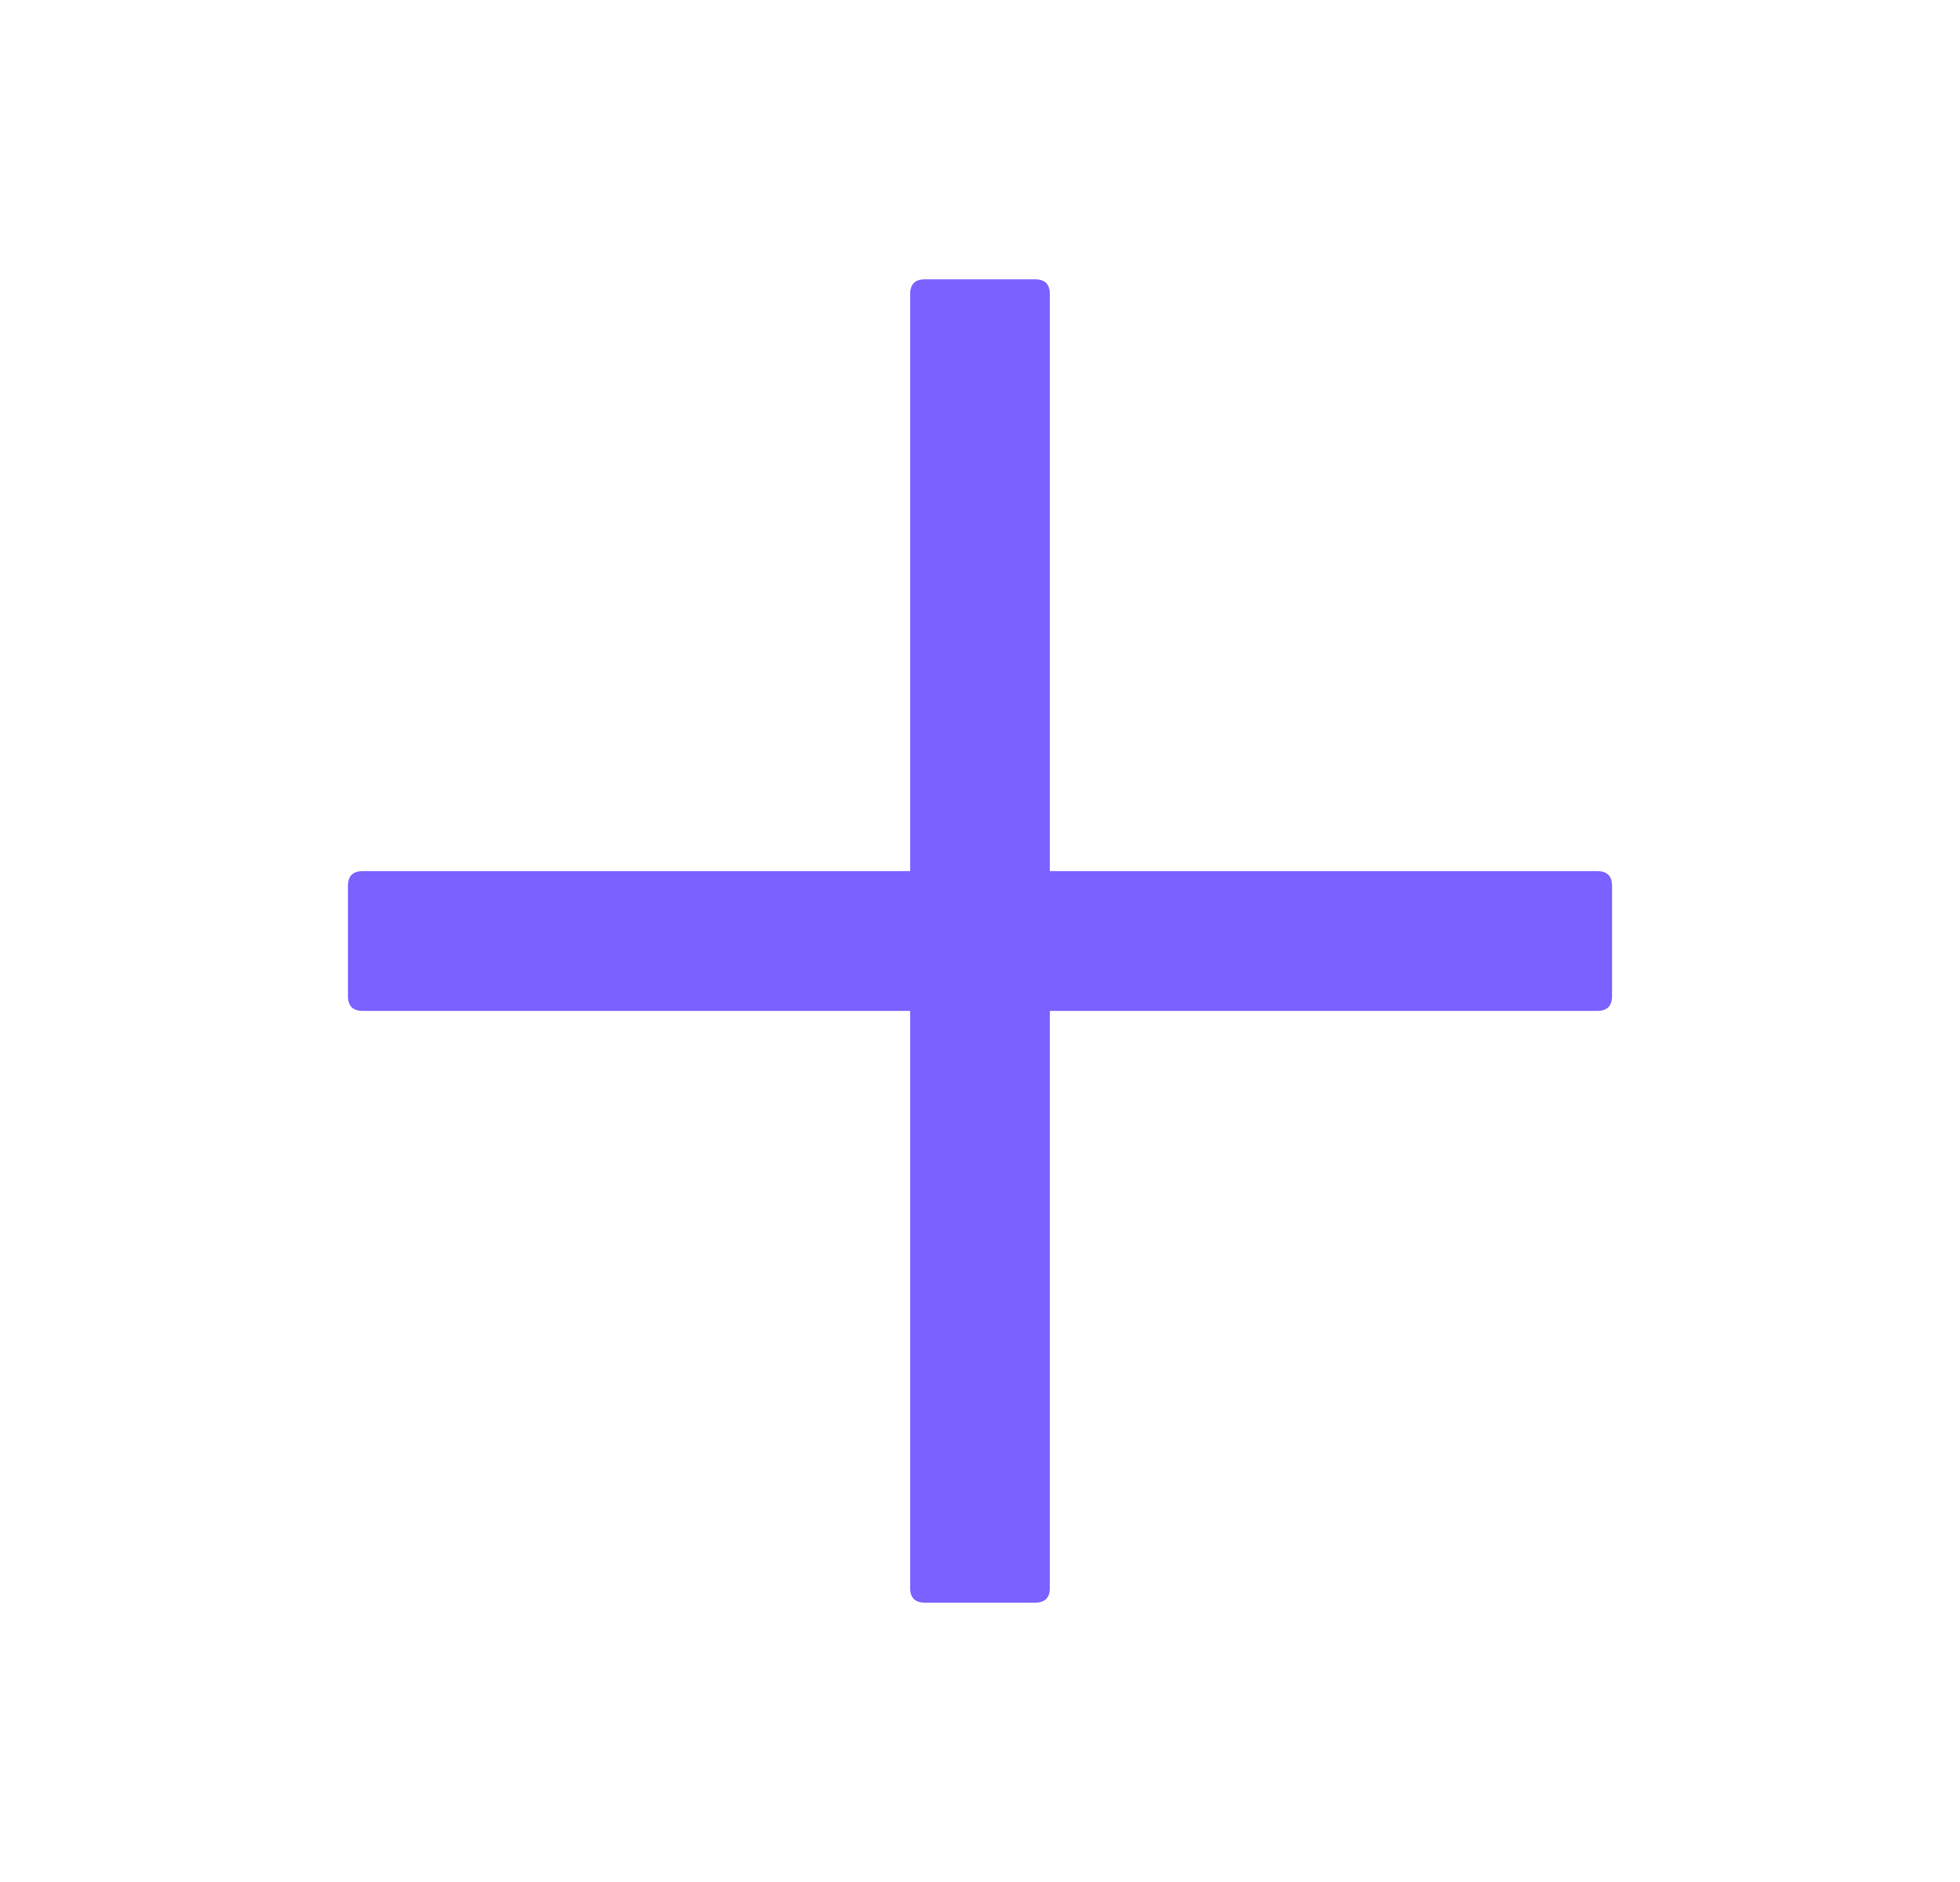
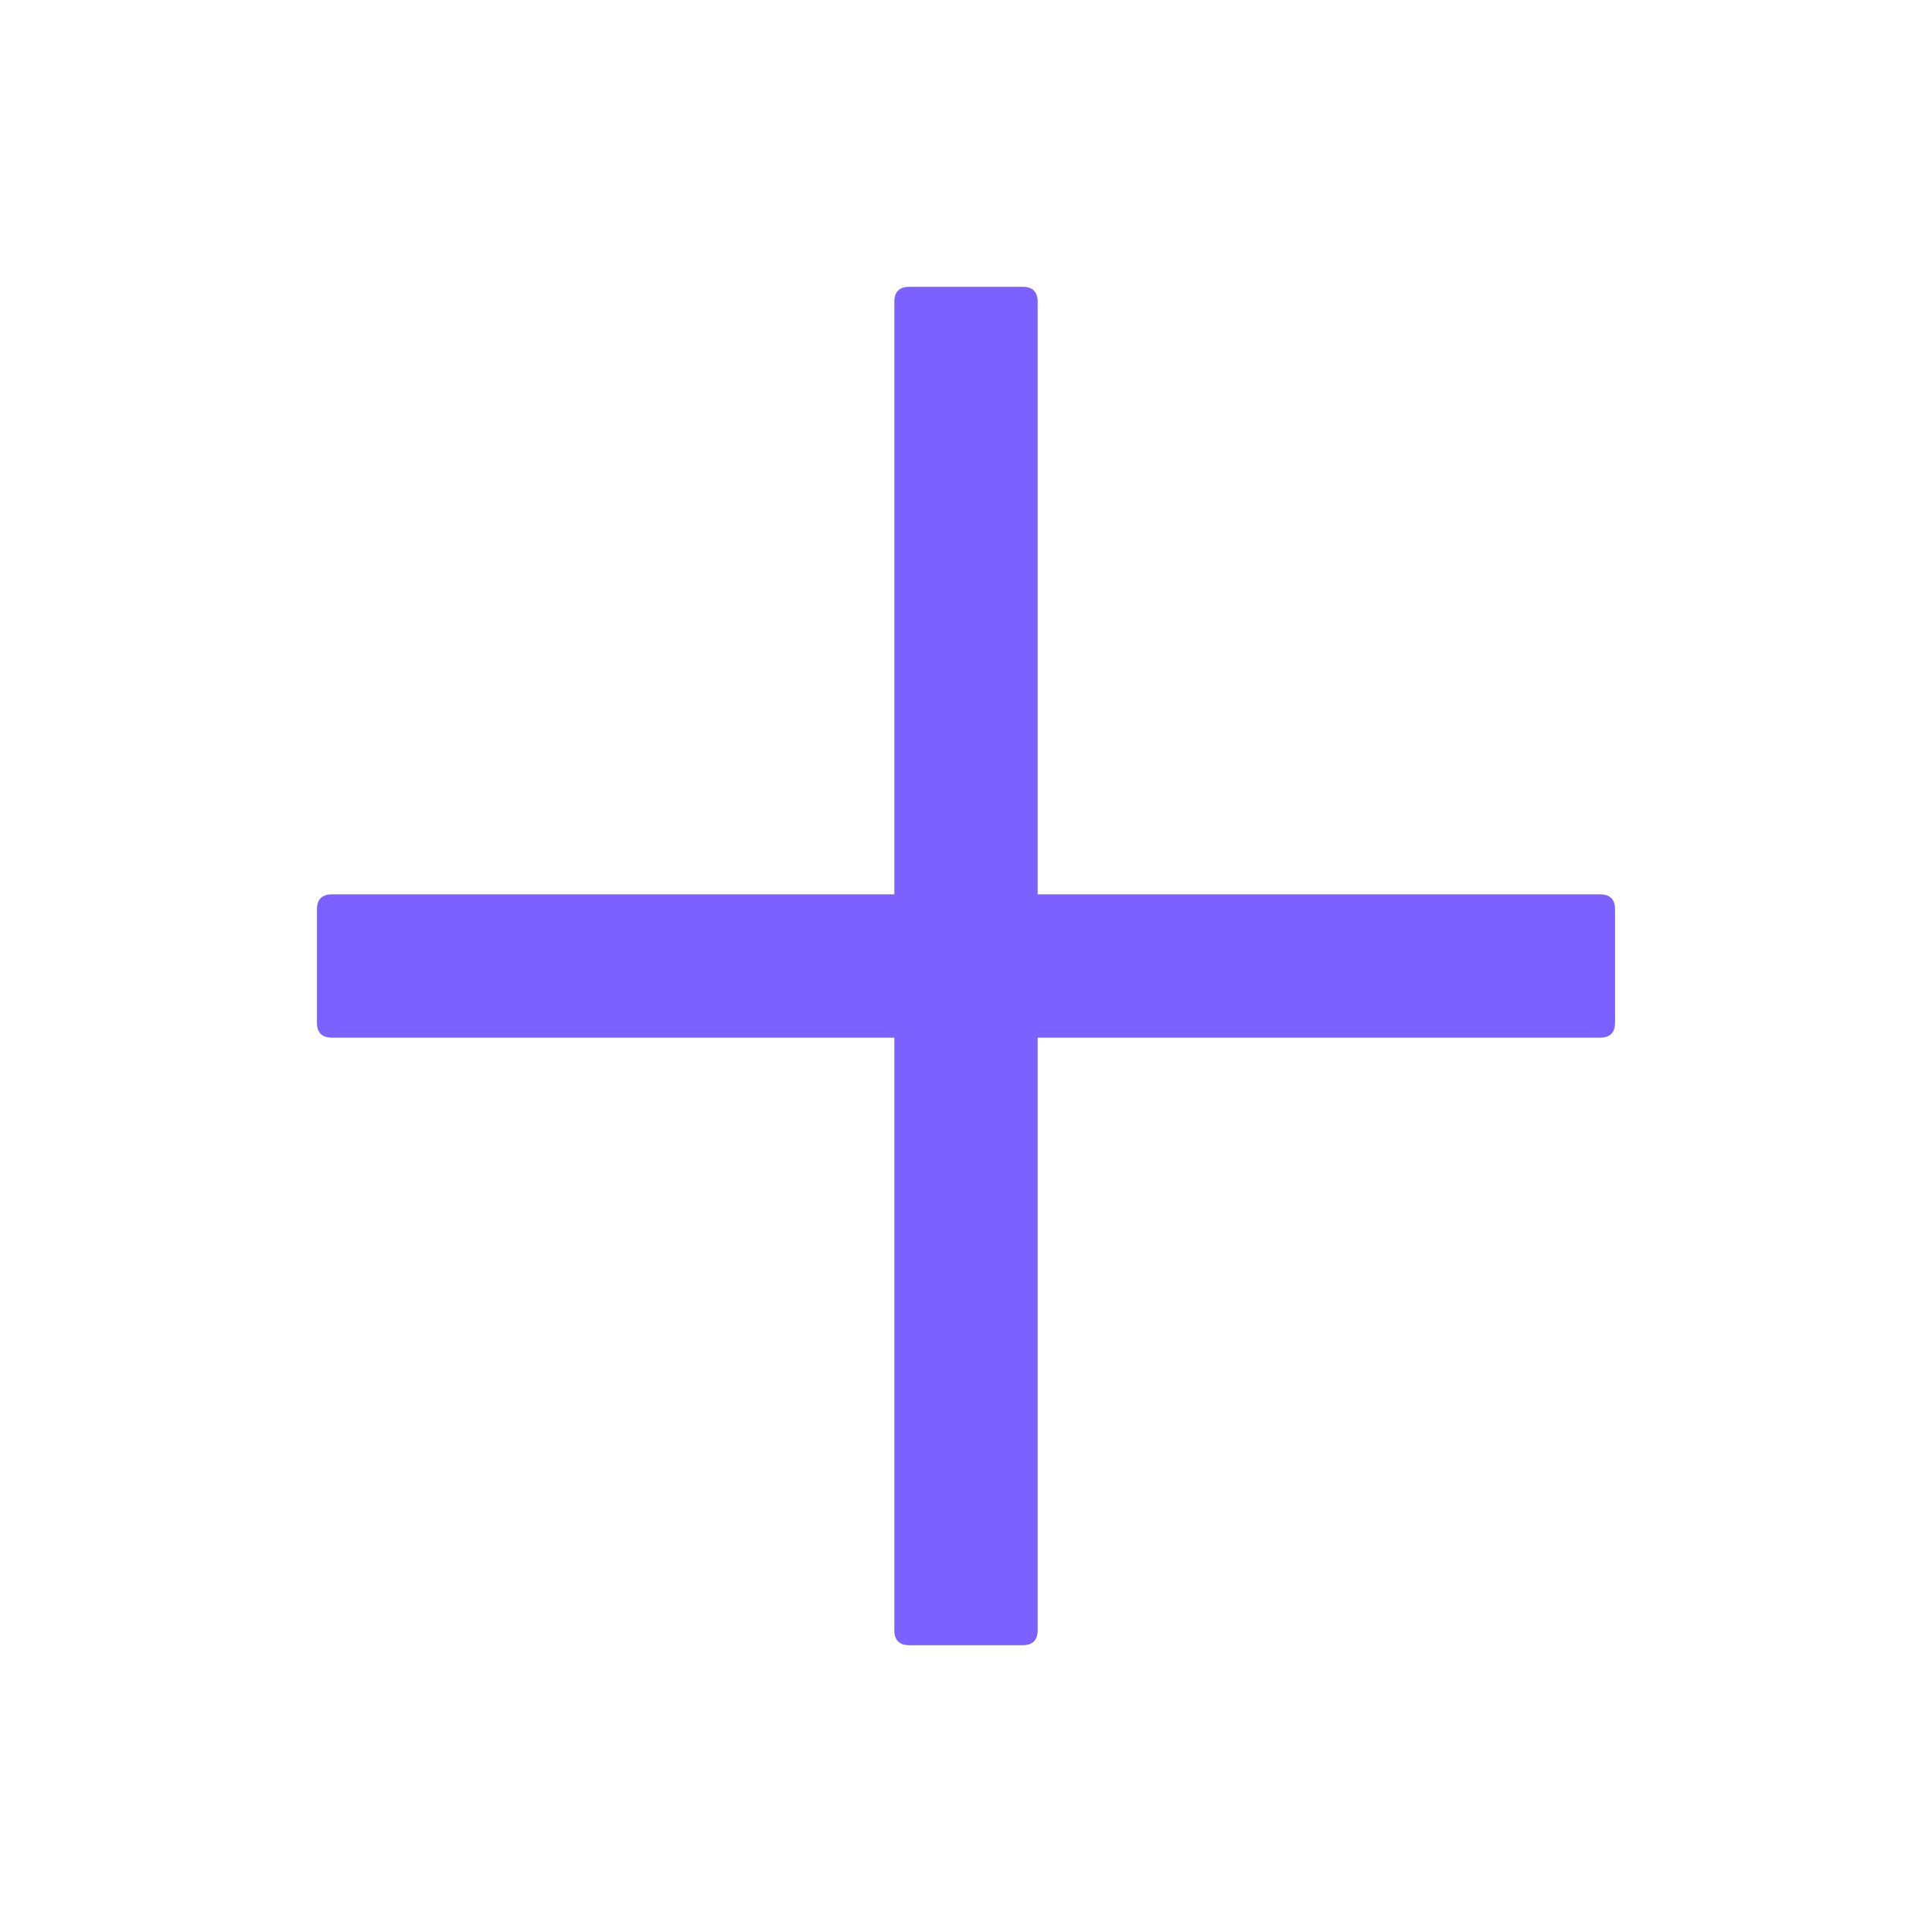
- <svg xmlns="http://www.w3.org/2000/svg" width="25" height="24" viewBox="0 0 25 24" fill="none">
-   <path d="M11.797 3.562H13.203C13.328 3.562 13.391 3.625 13.391 3.75V20.25C13.391 20.375 13.328 20.438 13.203 20.438H11.797C11.672 20.438 11.609 20.375 11.609 20.25V3.75C11.609 3.625 11.672 3.562 11.797 3.562Z" fill="#7B61FF" />
-   <path d="M4.625 11.109H20.375C20.5 11.109 20.562 11.172 20.562 11.297V12.703C20.562 12.828 20.5 12.891 20.375 12.891H4.625C4.5 12.891 4.438 12.828 4.438 12.703V11.297C4.438 11.172 4.5 11.109 4.625 11.109Z" fill="#7B61FF" />
+ <svg xmlns="http://www.w3.org/2000/svg" width="20" height="20" viewBox="0 0 20 20" fill="none">
+   <path d="M9.414 2.969H10.586C10.69 2.969 10.742 3.021 10.742 3.125V16.875C10.742 16.979 10.69 17.031 10.586 17.031H9.414C9.31 17.031 9.258 16.979 9.258 16.875V3.125C9.258 3.021 9.31 2.969 9.414 2.969Z" fill="#7B61FF" />
+   <path d="M3.438 9.258H16.562C16.667 9.258 16.719 9.31 16.719 9.414V10.586C16.719 10.69 16.667 10.742 16.562 10.742H3.438C3.333 10.742 3.281 10.69 3.281 10.586V9.414C3.281 9.31 3.333 9.258 3.438 9.258Z" fill="#7B61FF" />
</svg>
